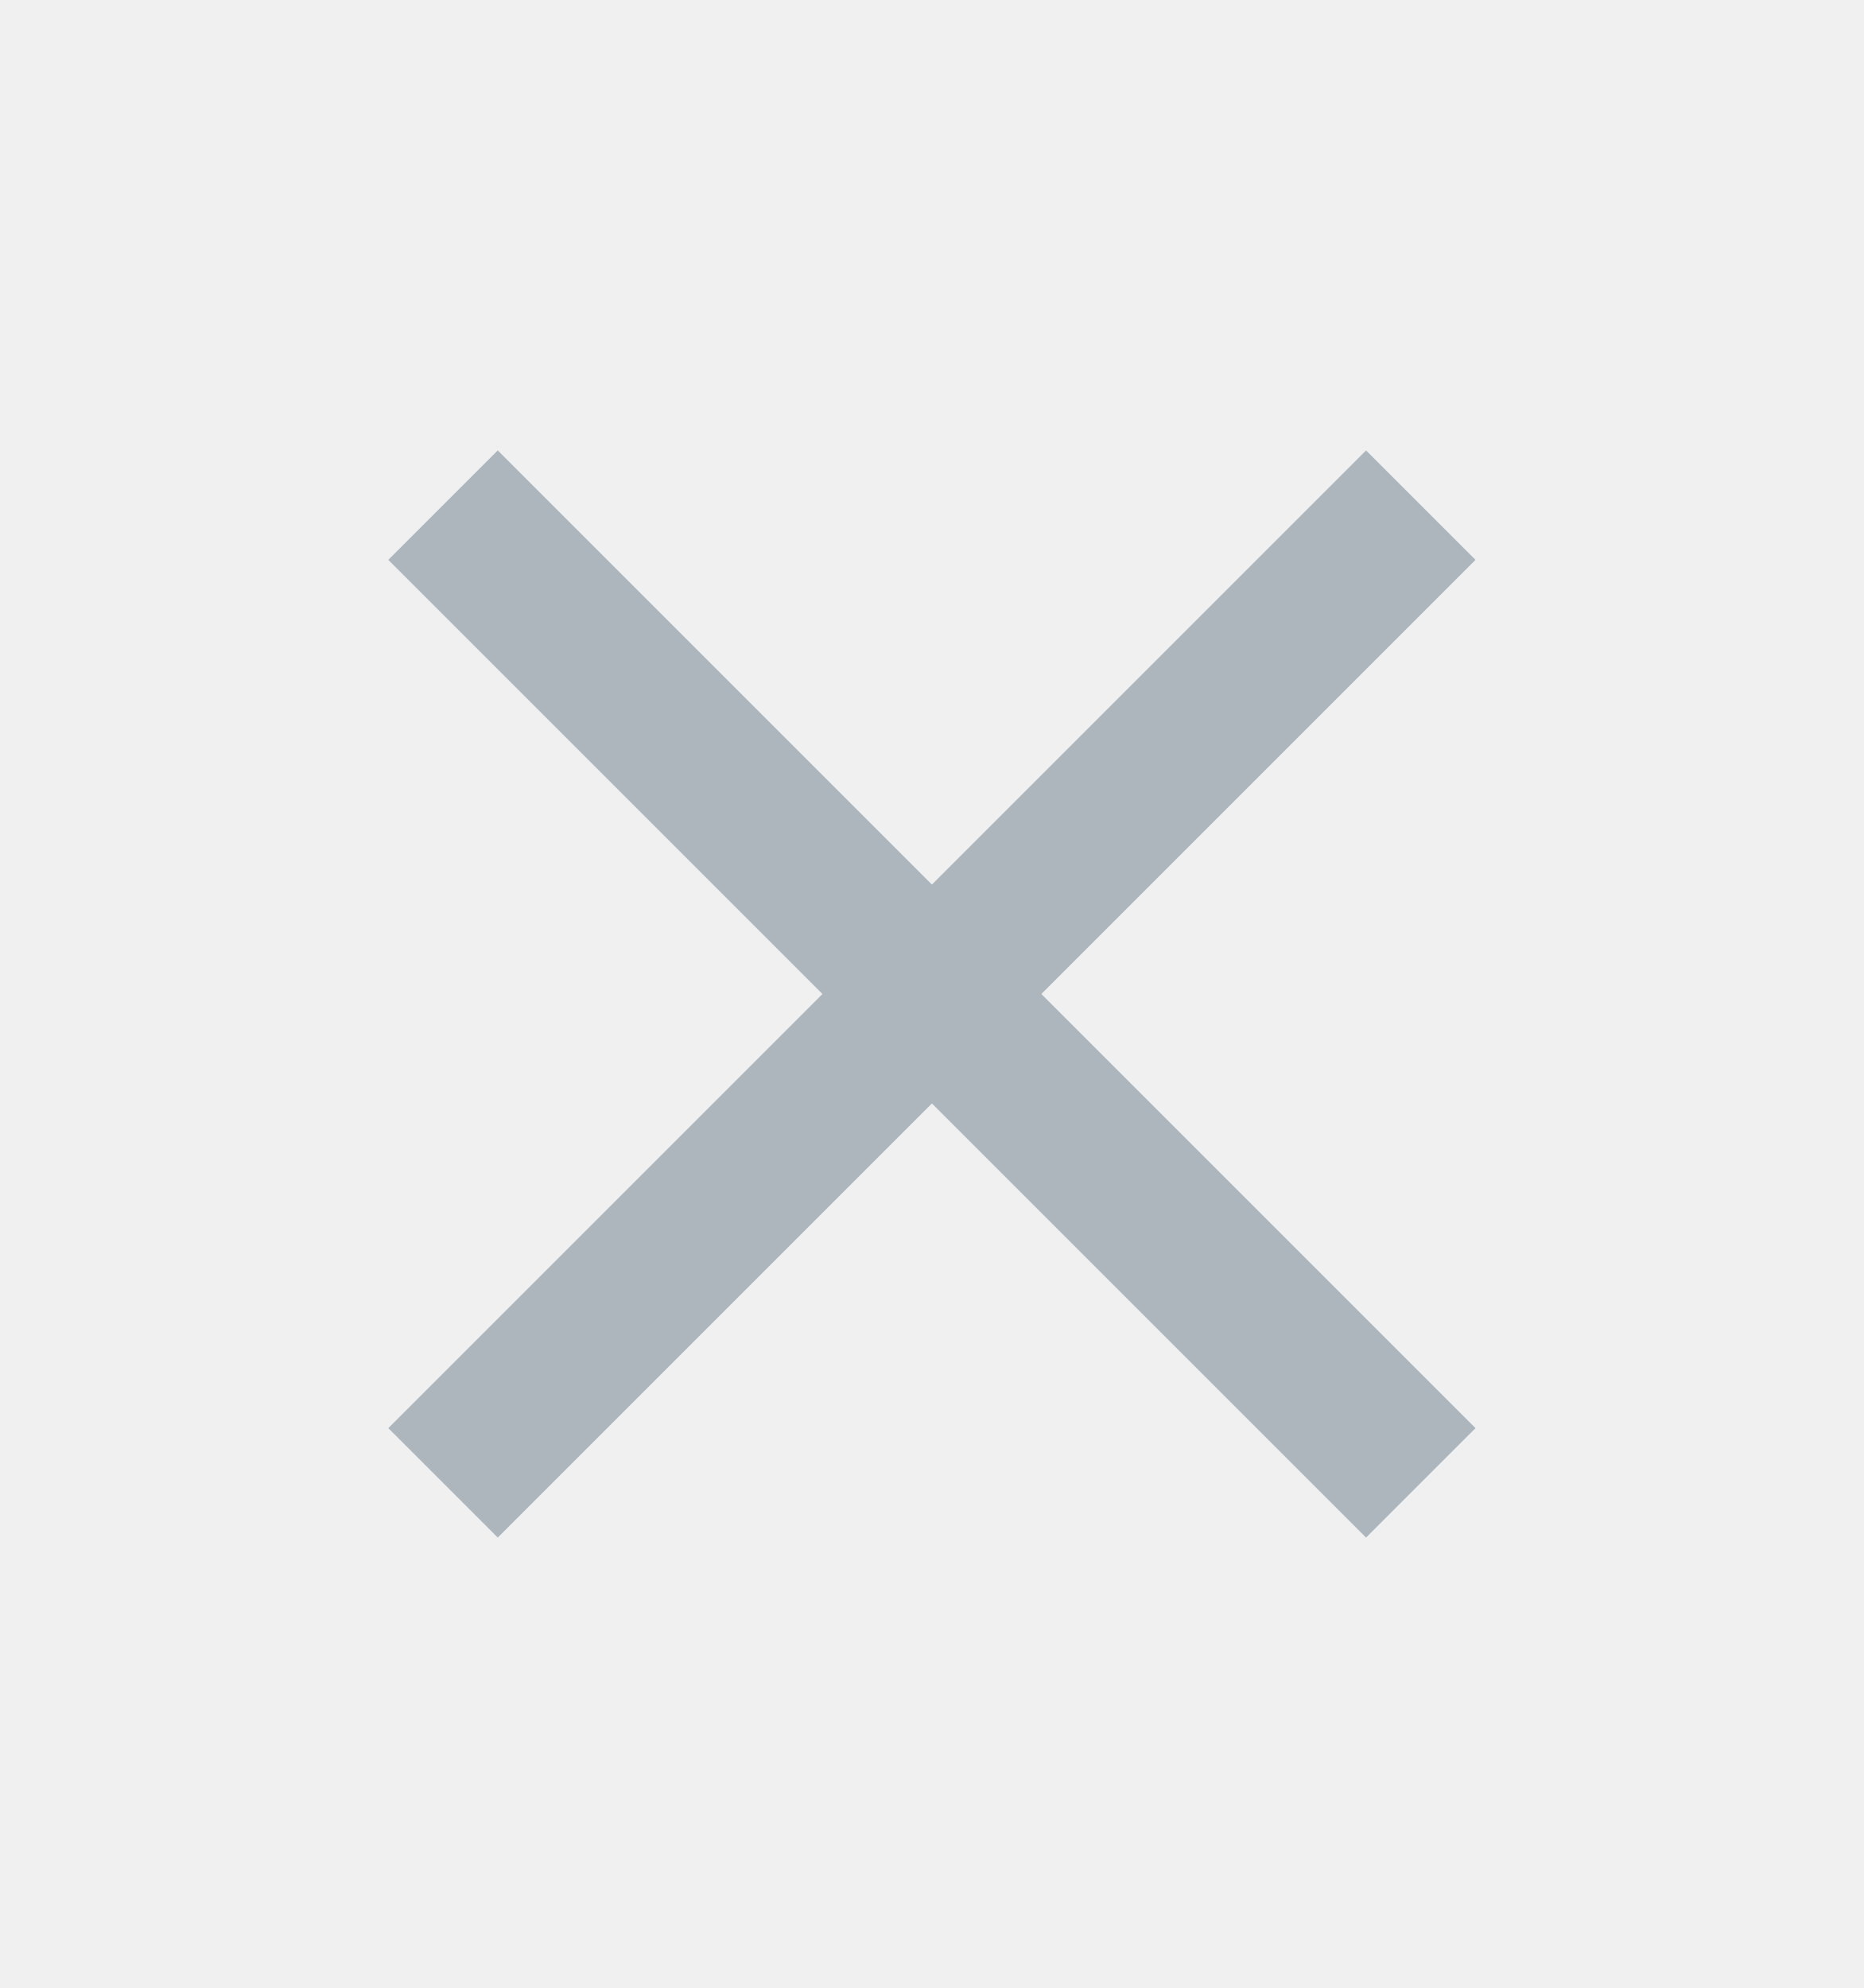
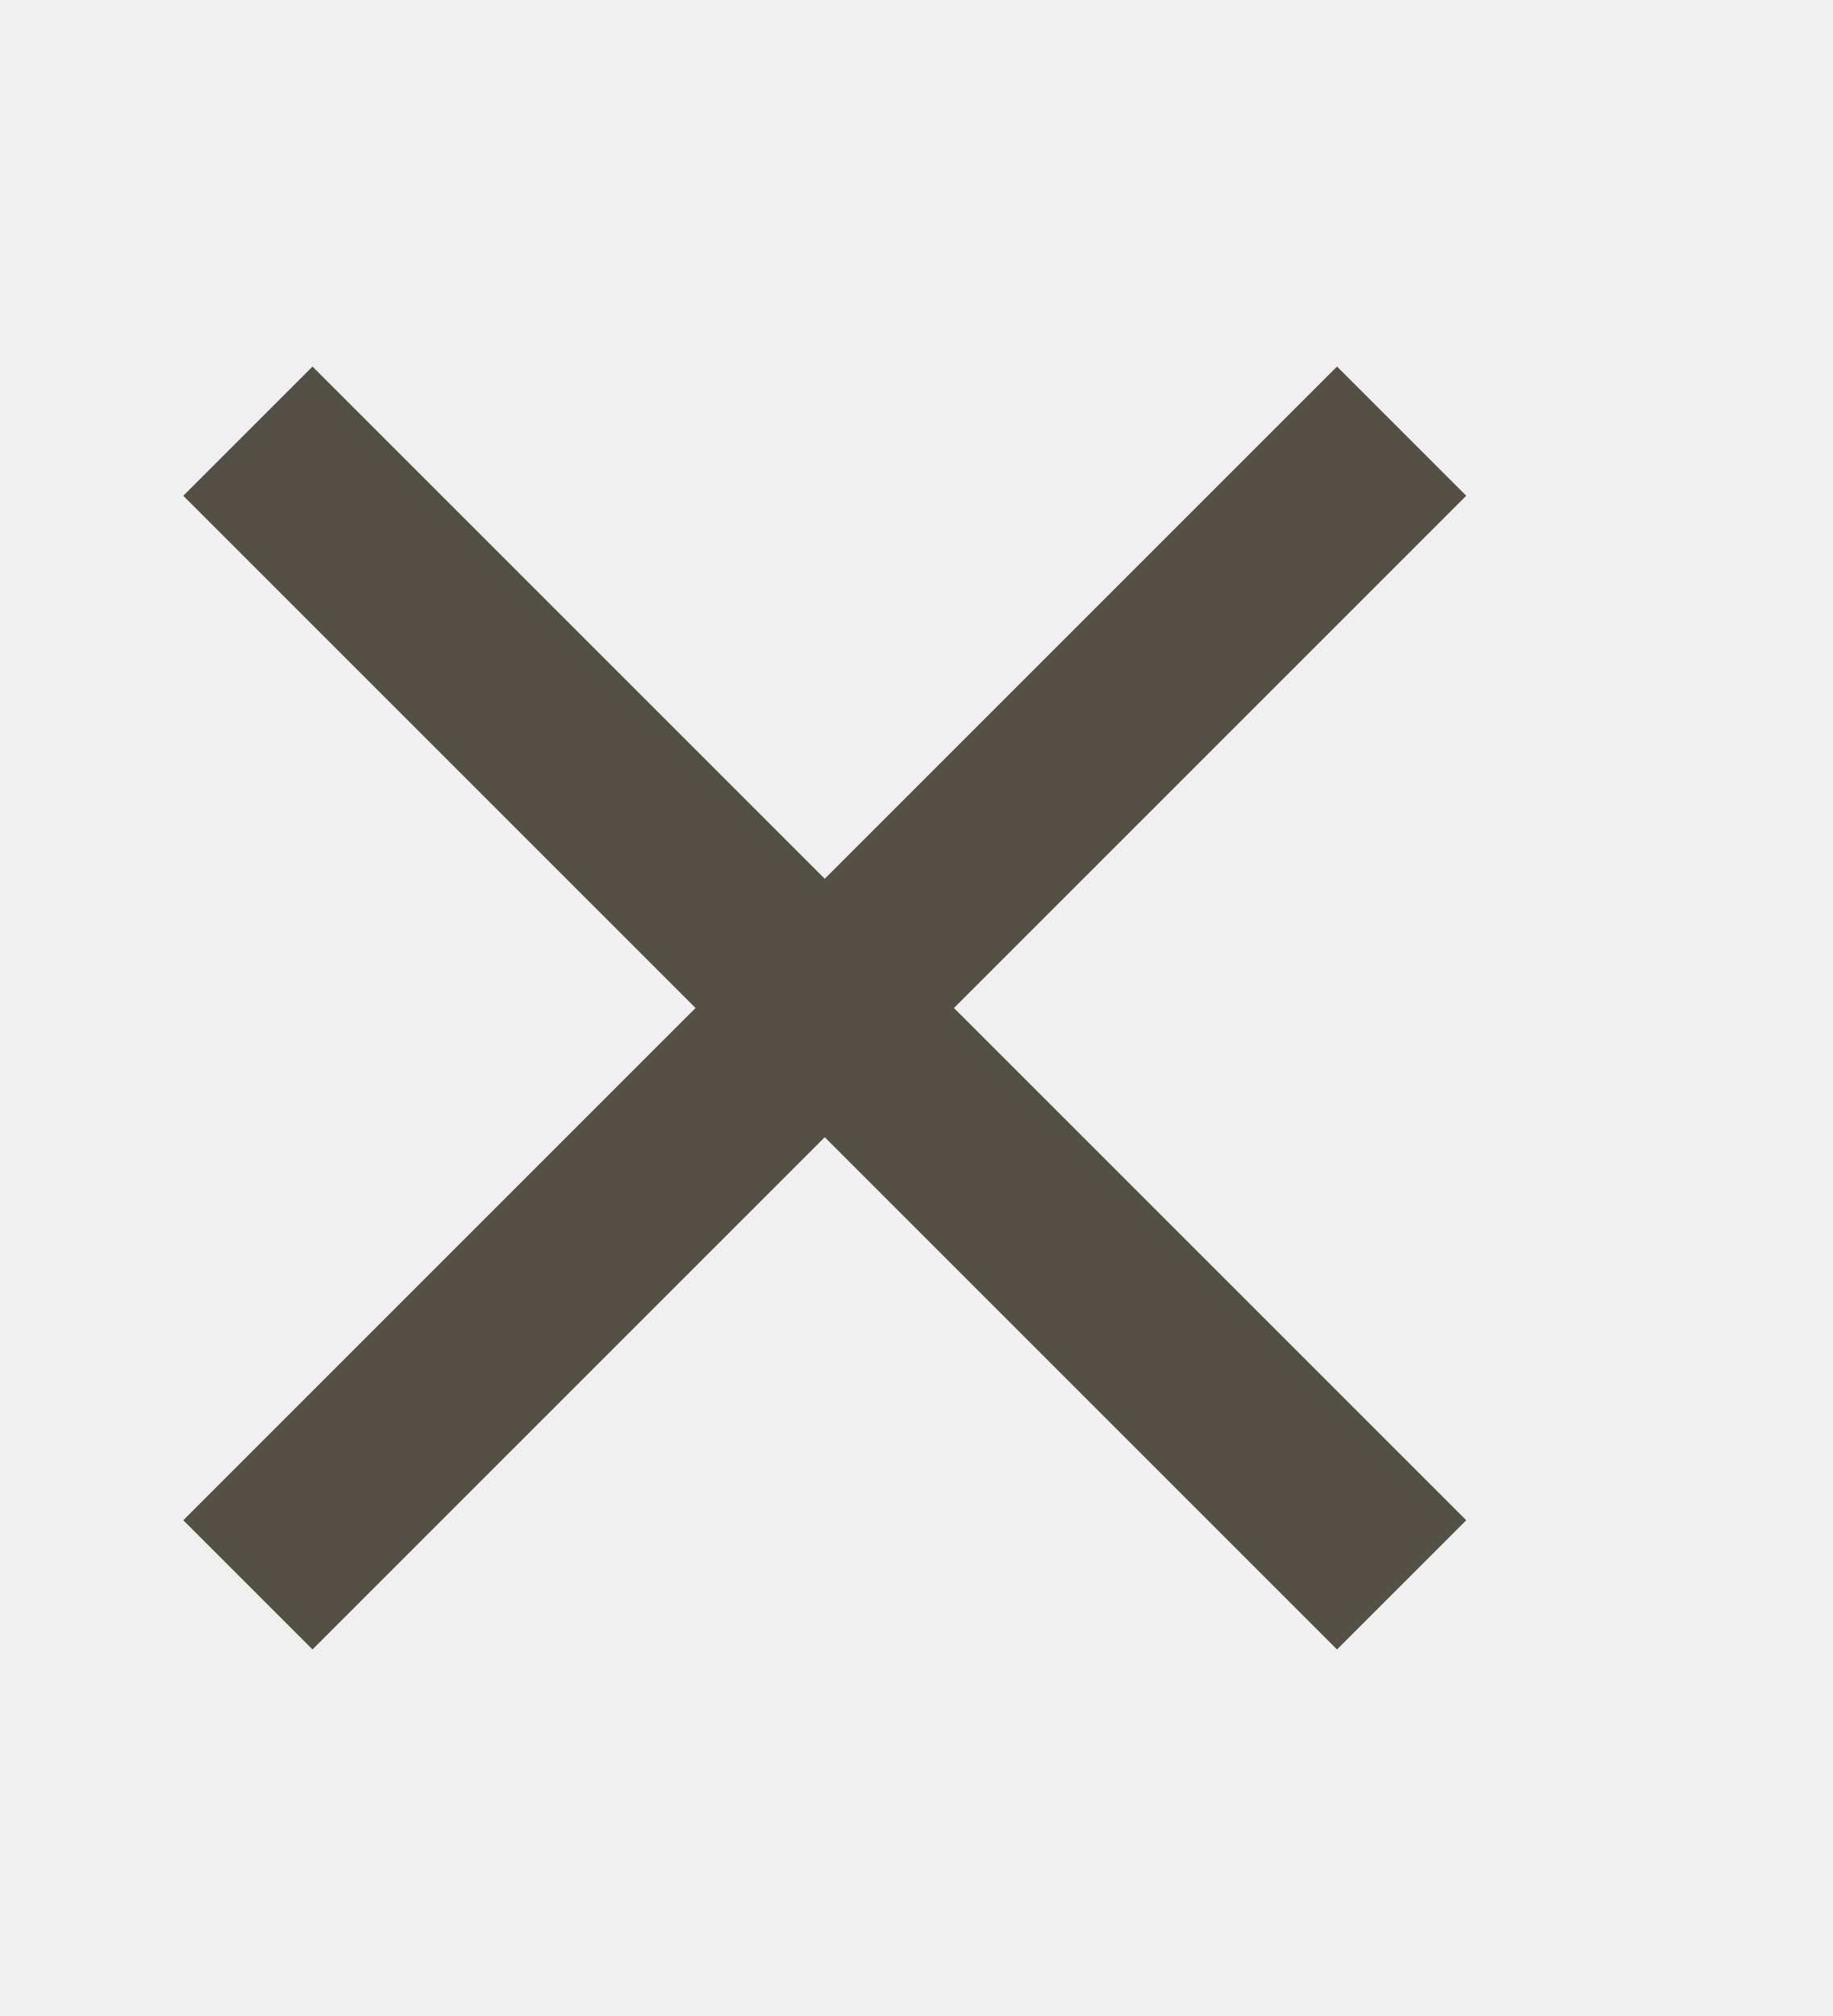
- <svg xmlns="http://www.w3.org/2000/svg" width="15" height="16" viewBox="0 0 15 16" fill="none">
-   <g clip-path="url(#clip0_708_17667)">
-     <path d="M11.875 4.506L10.994 3.625L7.5 7.119L4.006 3.625L3.125 4.506L6.619 8L3.125 11.494L4.006 12.375L7.5 8.881L10.994 12.375L11.875 11.494L8.381 8L11.875 4.506Z" fill="#ADB5BD" />
+ <svg xmlns="http://www.w3.org/2000/svg" width="10" height="11" viewBox="0 0 10 11" fill="none">
+   <g clip-path="url(#clip0_824_12046)">
+     <path d="M8 2.705L7.295 2L4.5 4.795L1.705 2L1 2.705L3.795 5.5L1 8.295L1.705 9L4.5 6.205L7.295 9L8 8.295L5.205 5.5L8 2.705Z" fill="#545045" />
  </g>
  <defs>
-     <clipPath id="clip0_708_17667">
-       <rect width="15" height="15" fill="white" transform="translate(0 0.5)" />
+     <clipPath id="clip0_824_12046">
+       <rect width="10" height="10" fill="white" transform="translate(0 0.5)" />
    </clipPath>
  </defs>
</svg>
